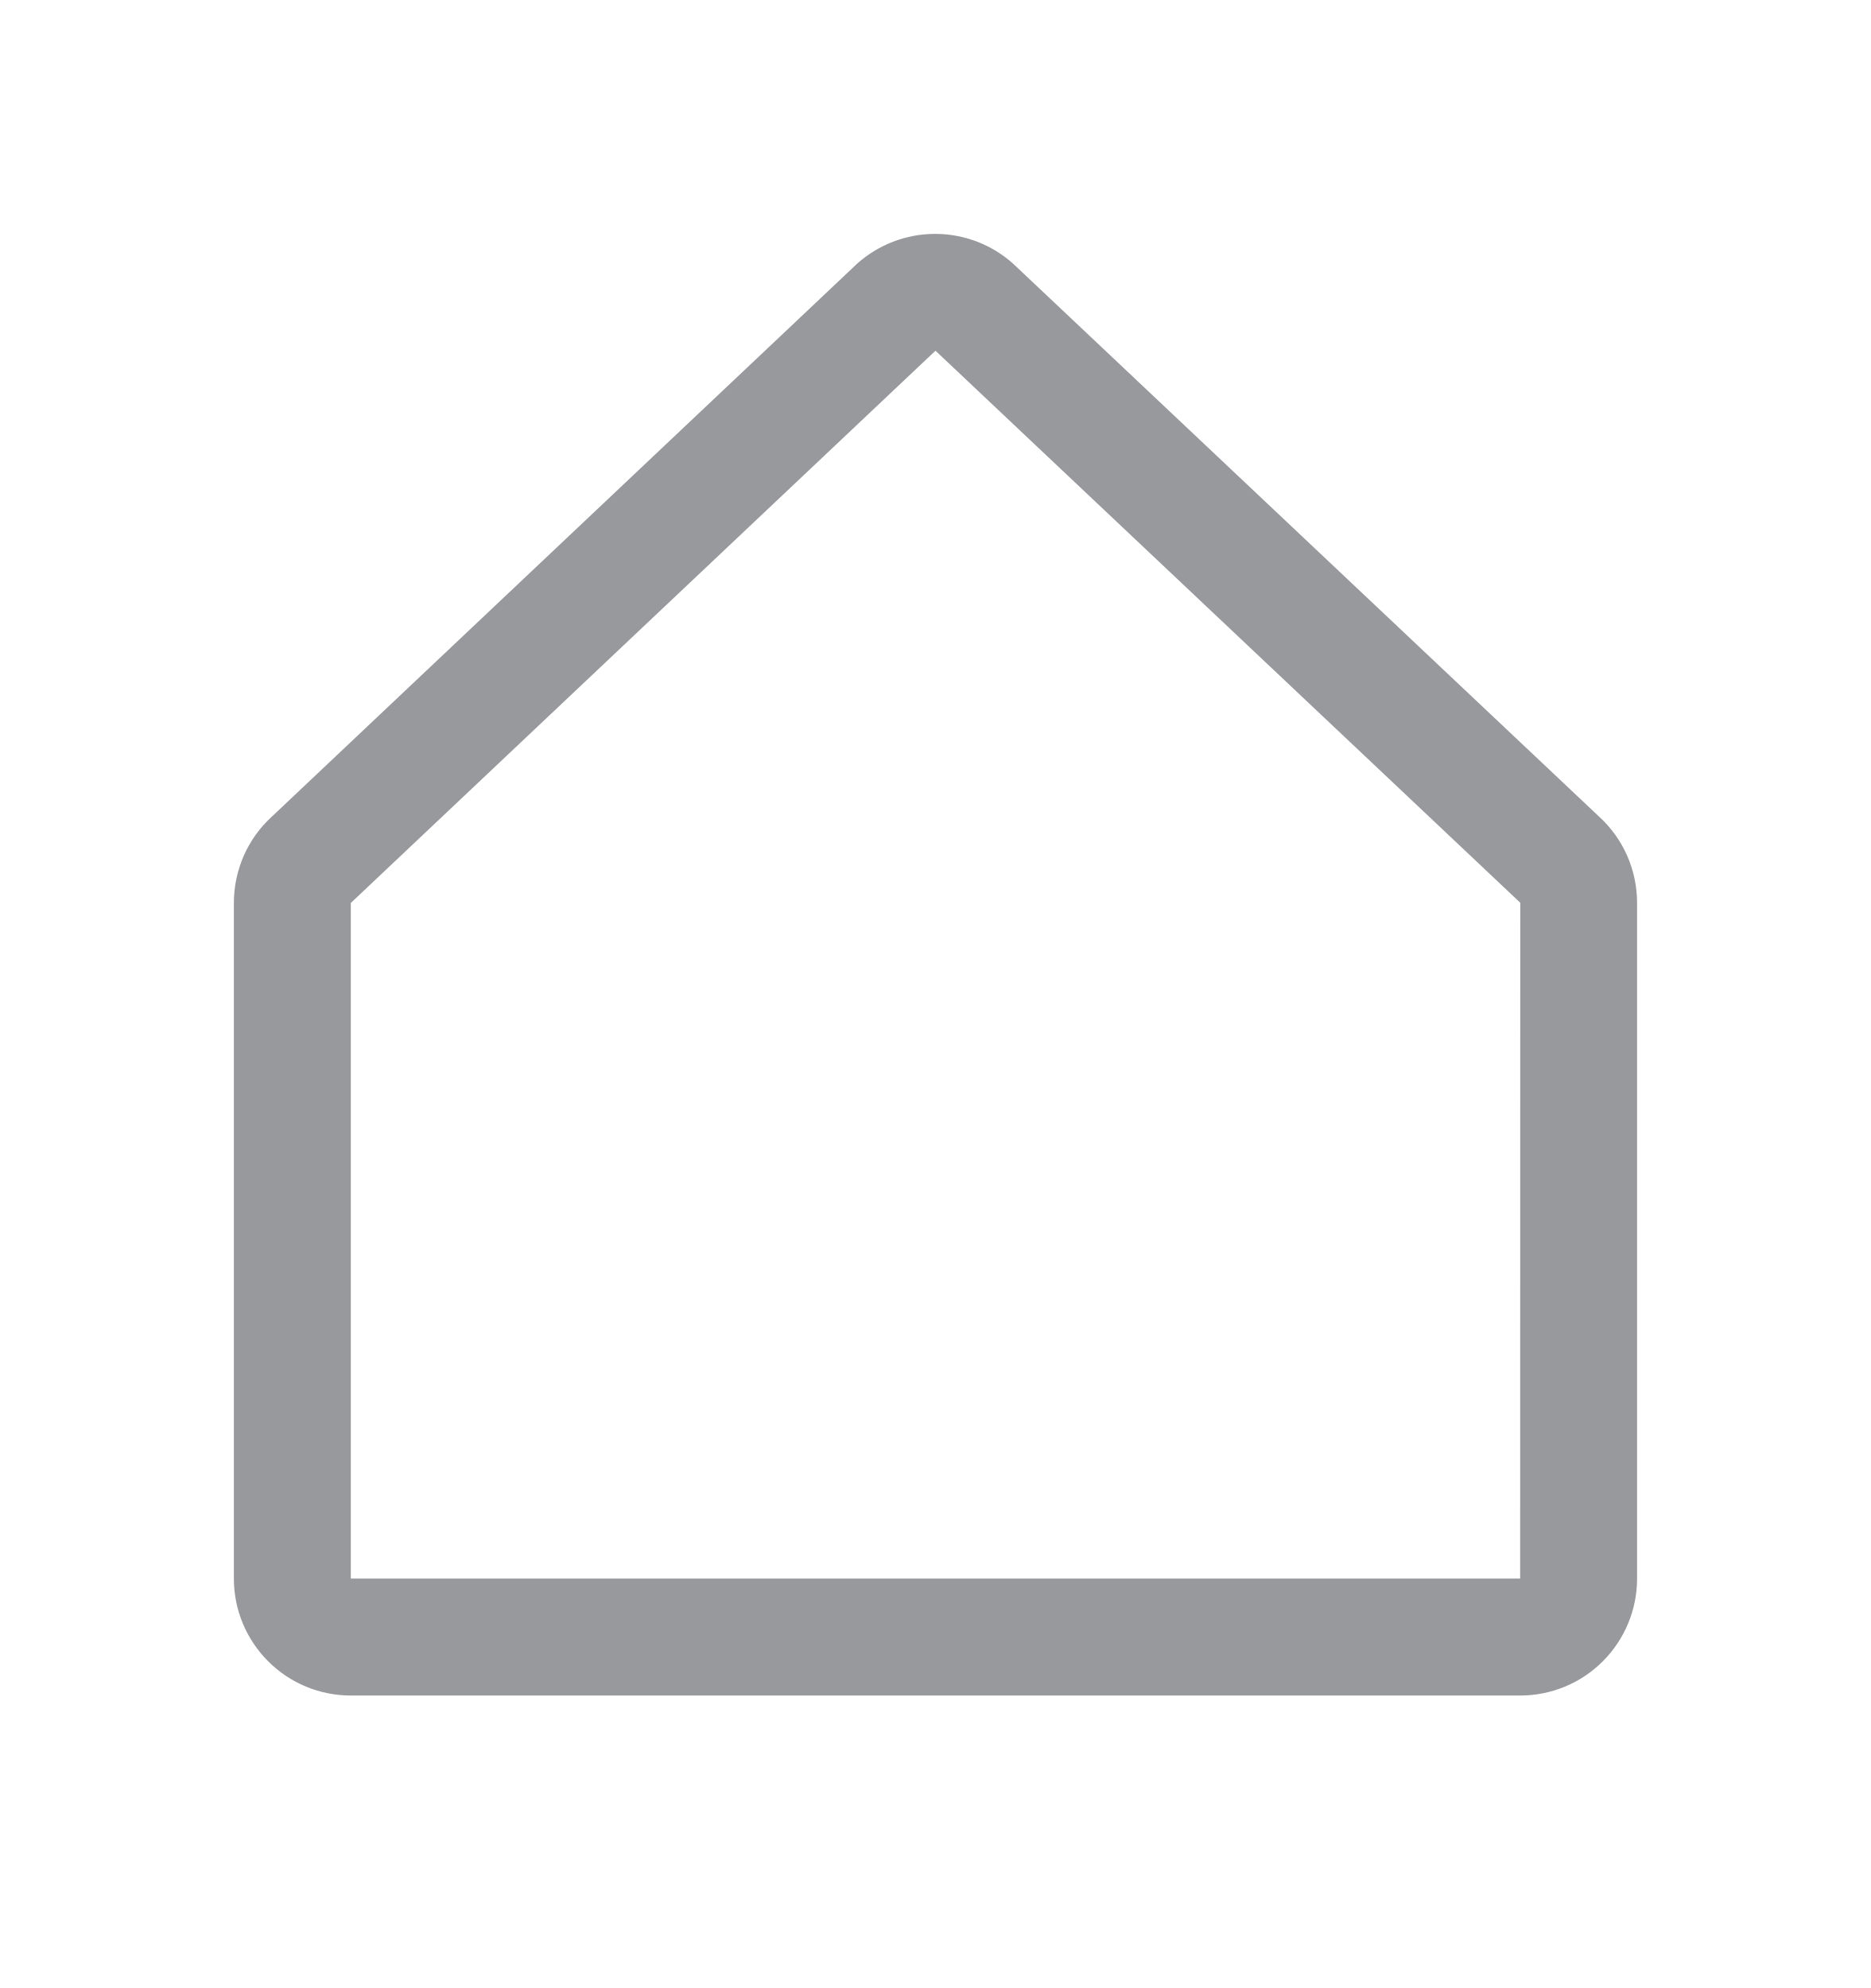
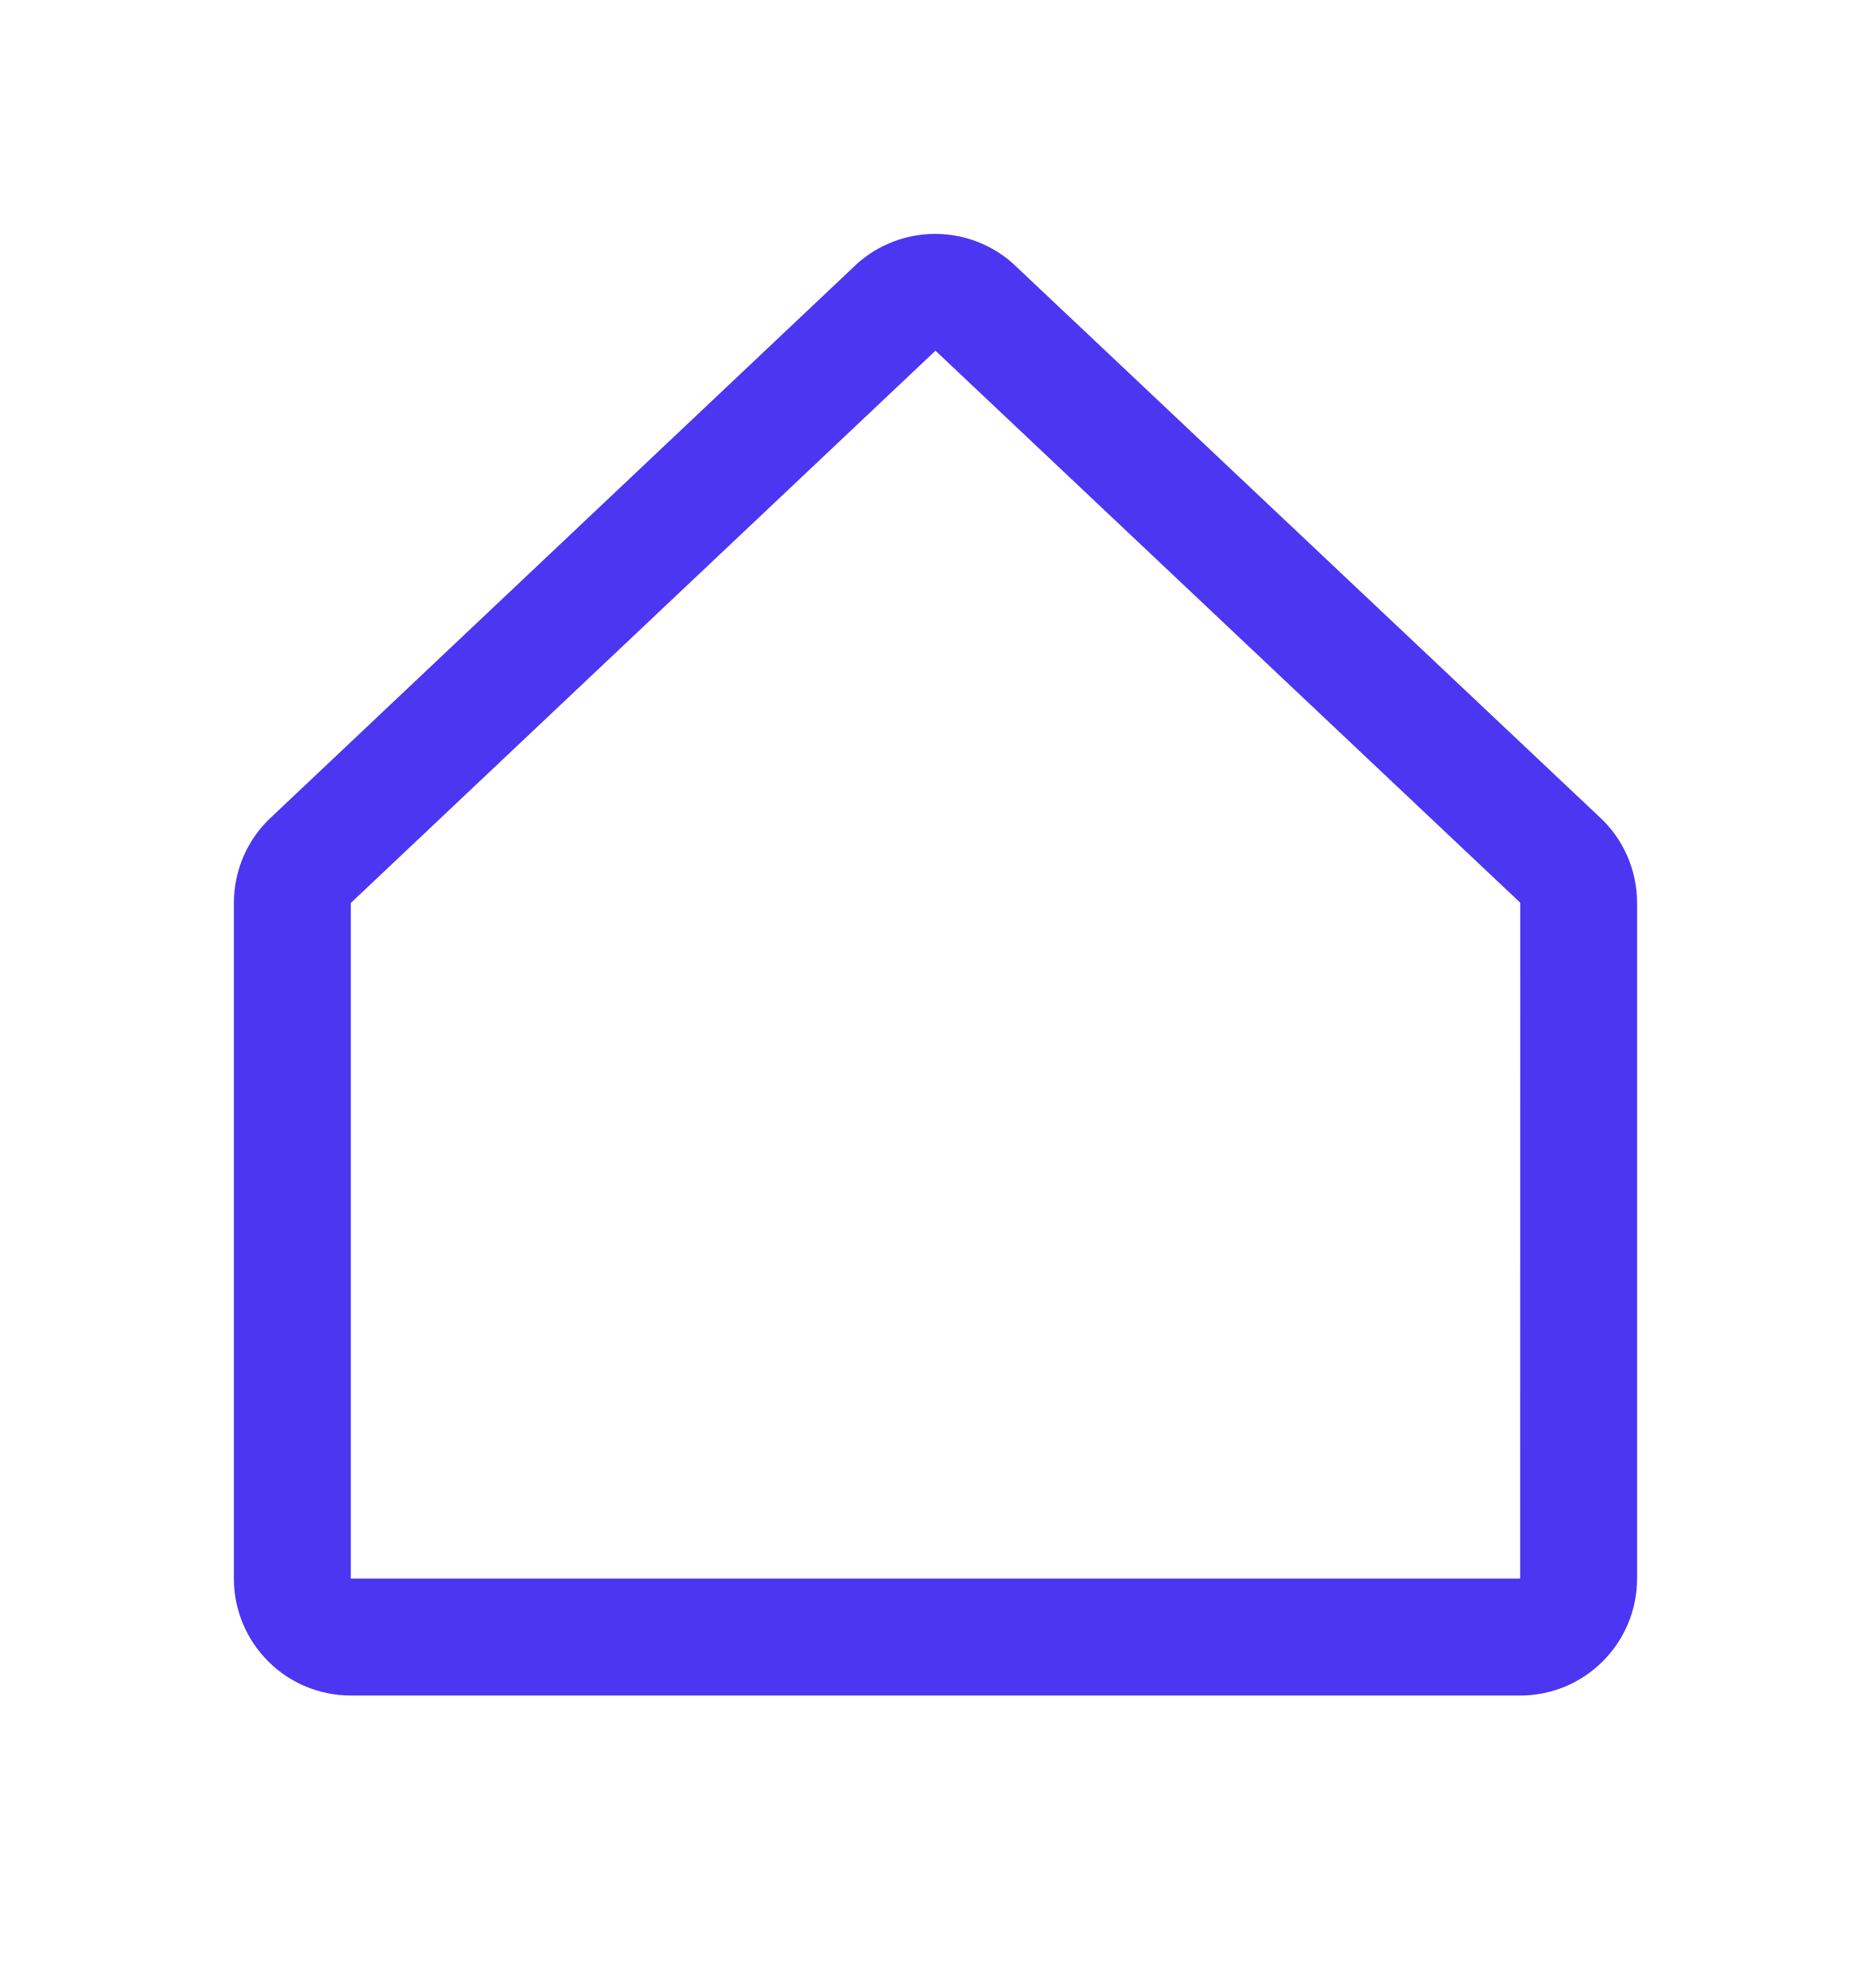
<svg xmlns="http://www.w3.org/2000/svg" width="16" height="17" viewBox="0 0 16 17" fill="none">
-   <g opacity="0.5">
-     <path d="M13.677 6.985L8.677 2.267C8.674 2.265 8.672 2.263 8.67 2.26C8.486 2.093 8.246 2 7.997 2C7.748 2 7.508 2.093 7.324 2.26L7.317 2.267L2.323 6.985C2.221 7.078 2.14 7.192 2.084 7.319C2.029 7.446 2 7.582 2 7.721V13.499C2 13.764 2.105 14.018 2.293 14.206C2.48 14.394 2.735 14.499 3 14.499H13C13.265 14.499 13.52 14.394 13.707 14.206C13.895 14.018 14 13.764 14 13.499V7.721C14 7.582 13.971 7.446 13.916 7.319C13.86 7.192 13.779 7.078 13.677 6.985ZM13 13.499H3V7.721L3.007 7.715L8 2.999L12.994 7.713L13.001 7.72L13 13.499Z" fill="#32333B" />
+   <g opacity="1">
+     <path d="M13.677 6.985L8.677 2.267C8.674 2.265 8.672 2.263 8.67 2.26C8.486 2.093 8.246 2 7.997 2C7.748 2 7.508 2.093 7.324 2.26L7.317 2.267L2.323 6.985C2.221 7.078 2.14 7.192 2.084 7.319C2.029 7.446 2 7.582 2 7.721V13.499C2 13.764 2.105 14.018 2.293 14.206C2.48 14.394 2.735 14.499 3 14.499H13C13.265 14.499 13.52 14.394 13.707 14.206C13.895 14.018 14 13.764 14 13.499V7.721C14 7.582 13.971 7.446 13.916 7.319C13.86 7.192 13.779 7.078 13.677 6.985ZM13 13.499H3V7.721L3.007 7.715L8 2.999L12.994 7.713L13.001 7.72L13 13.499Z" fill="#4C36F1" />
  </g>
</svg>
